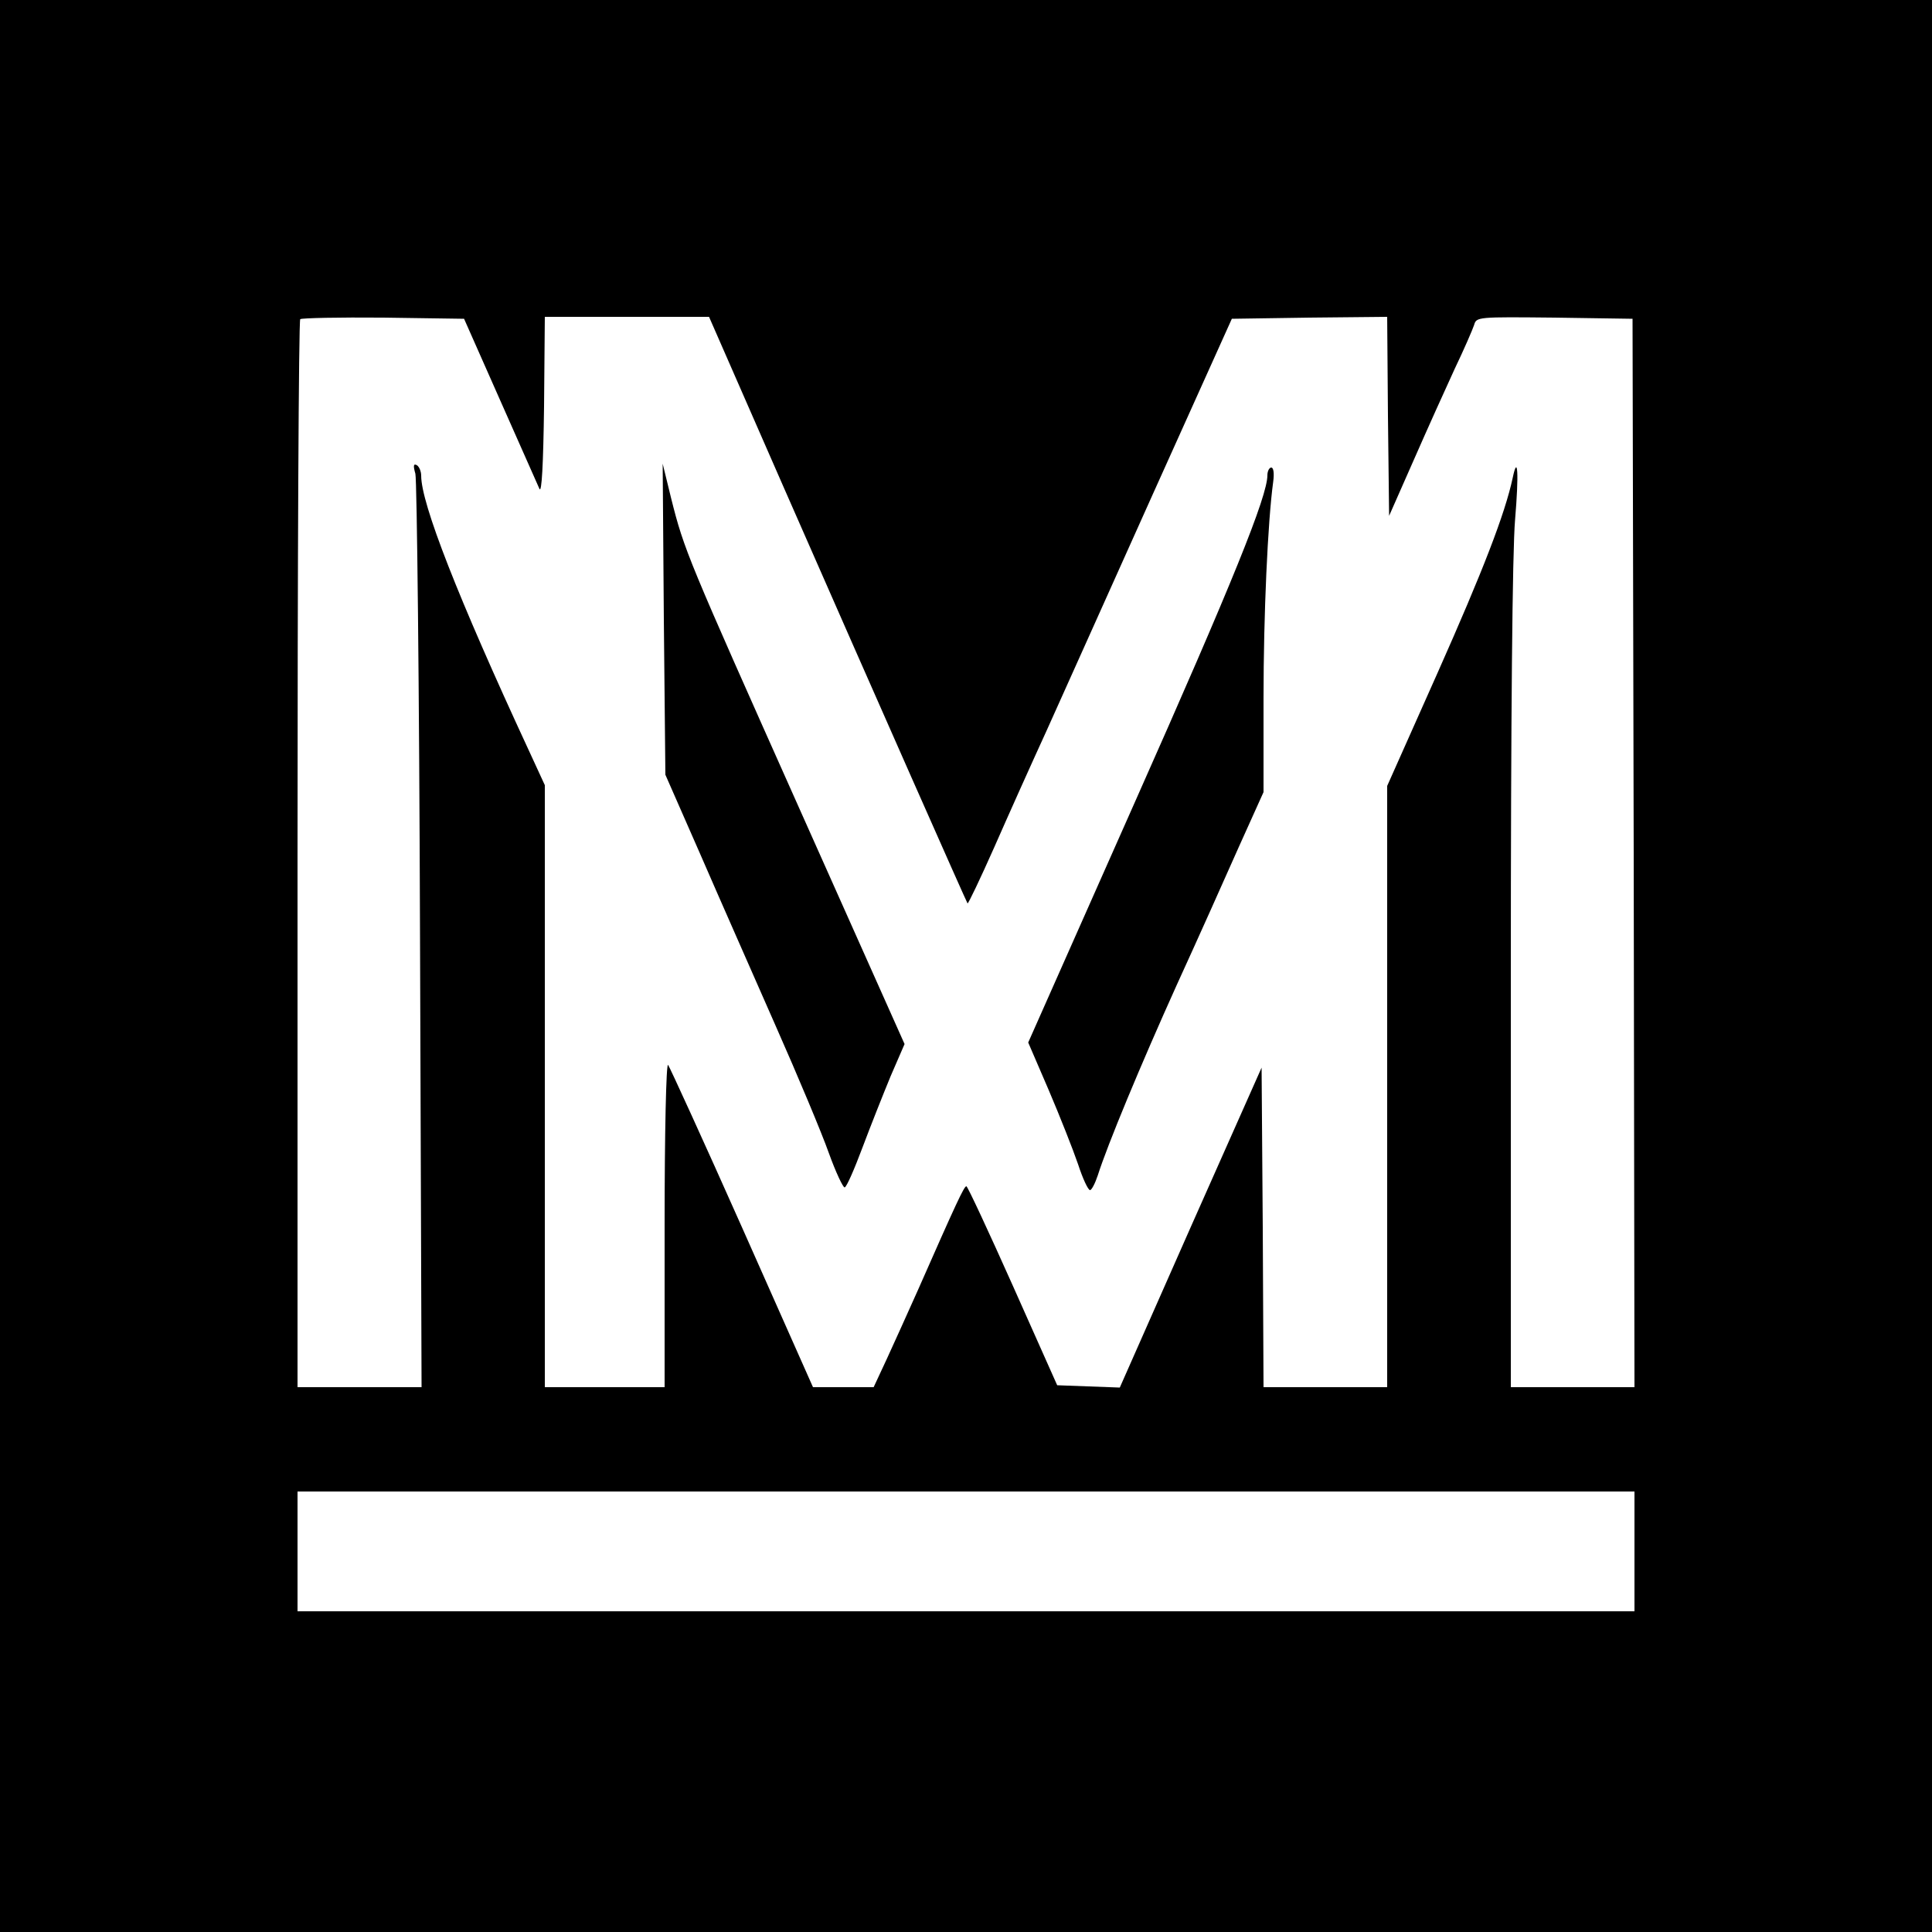
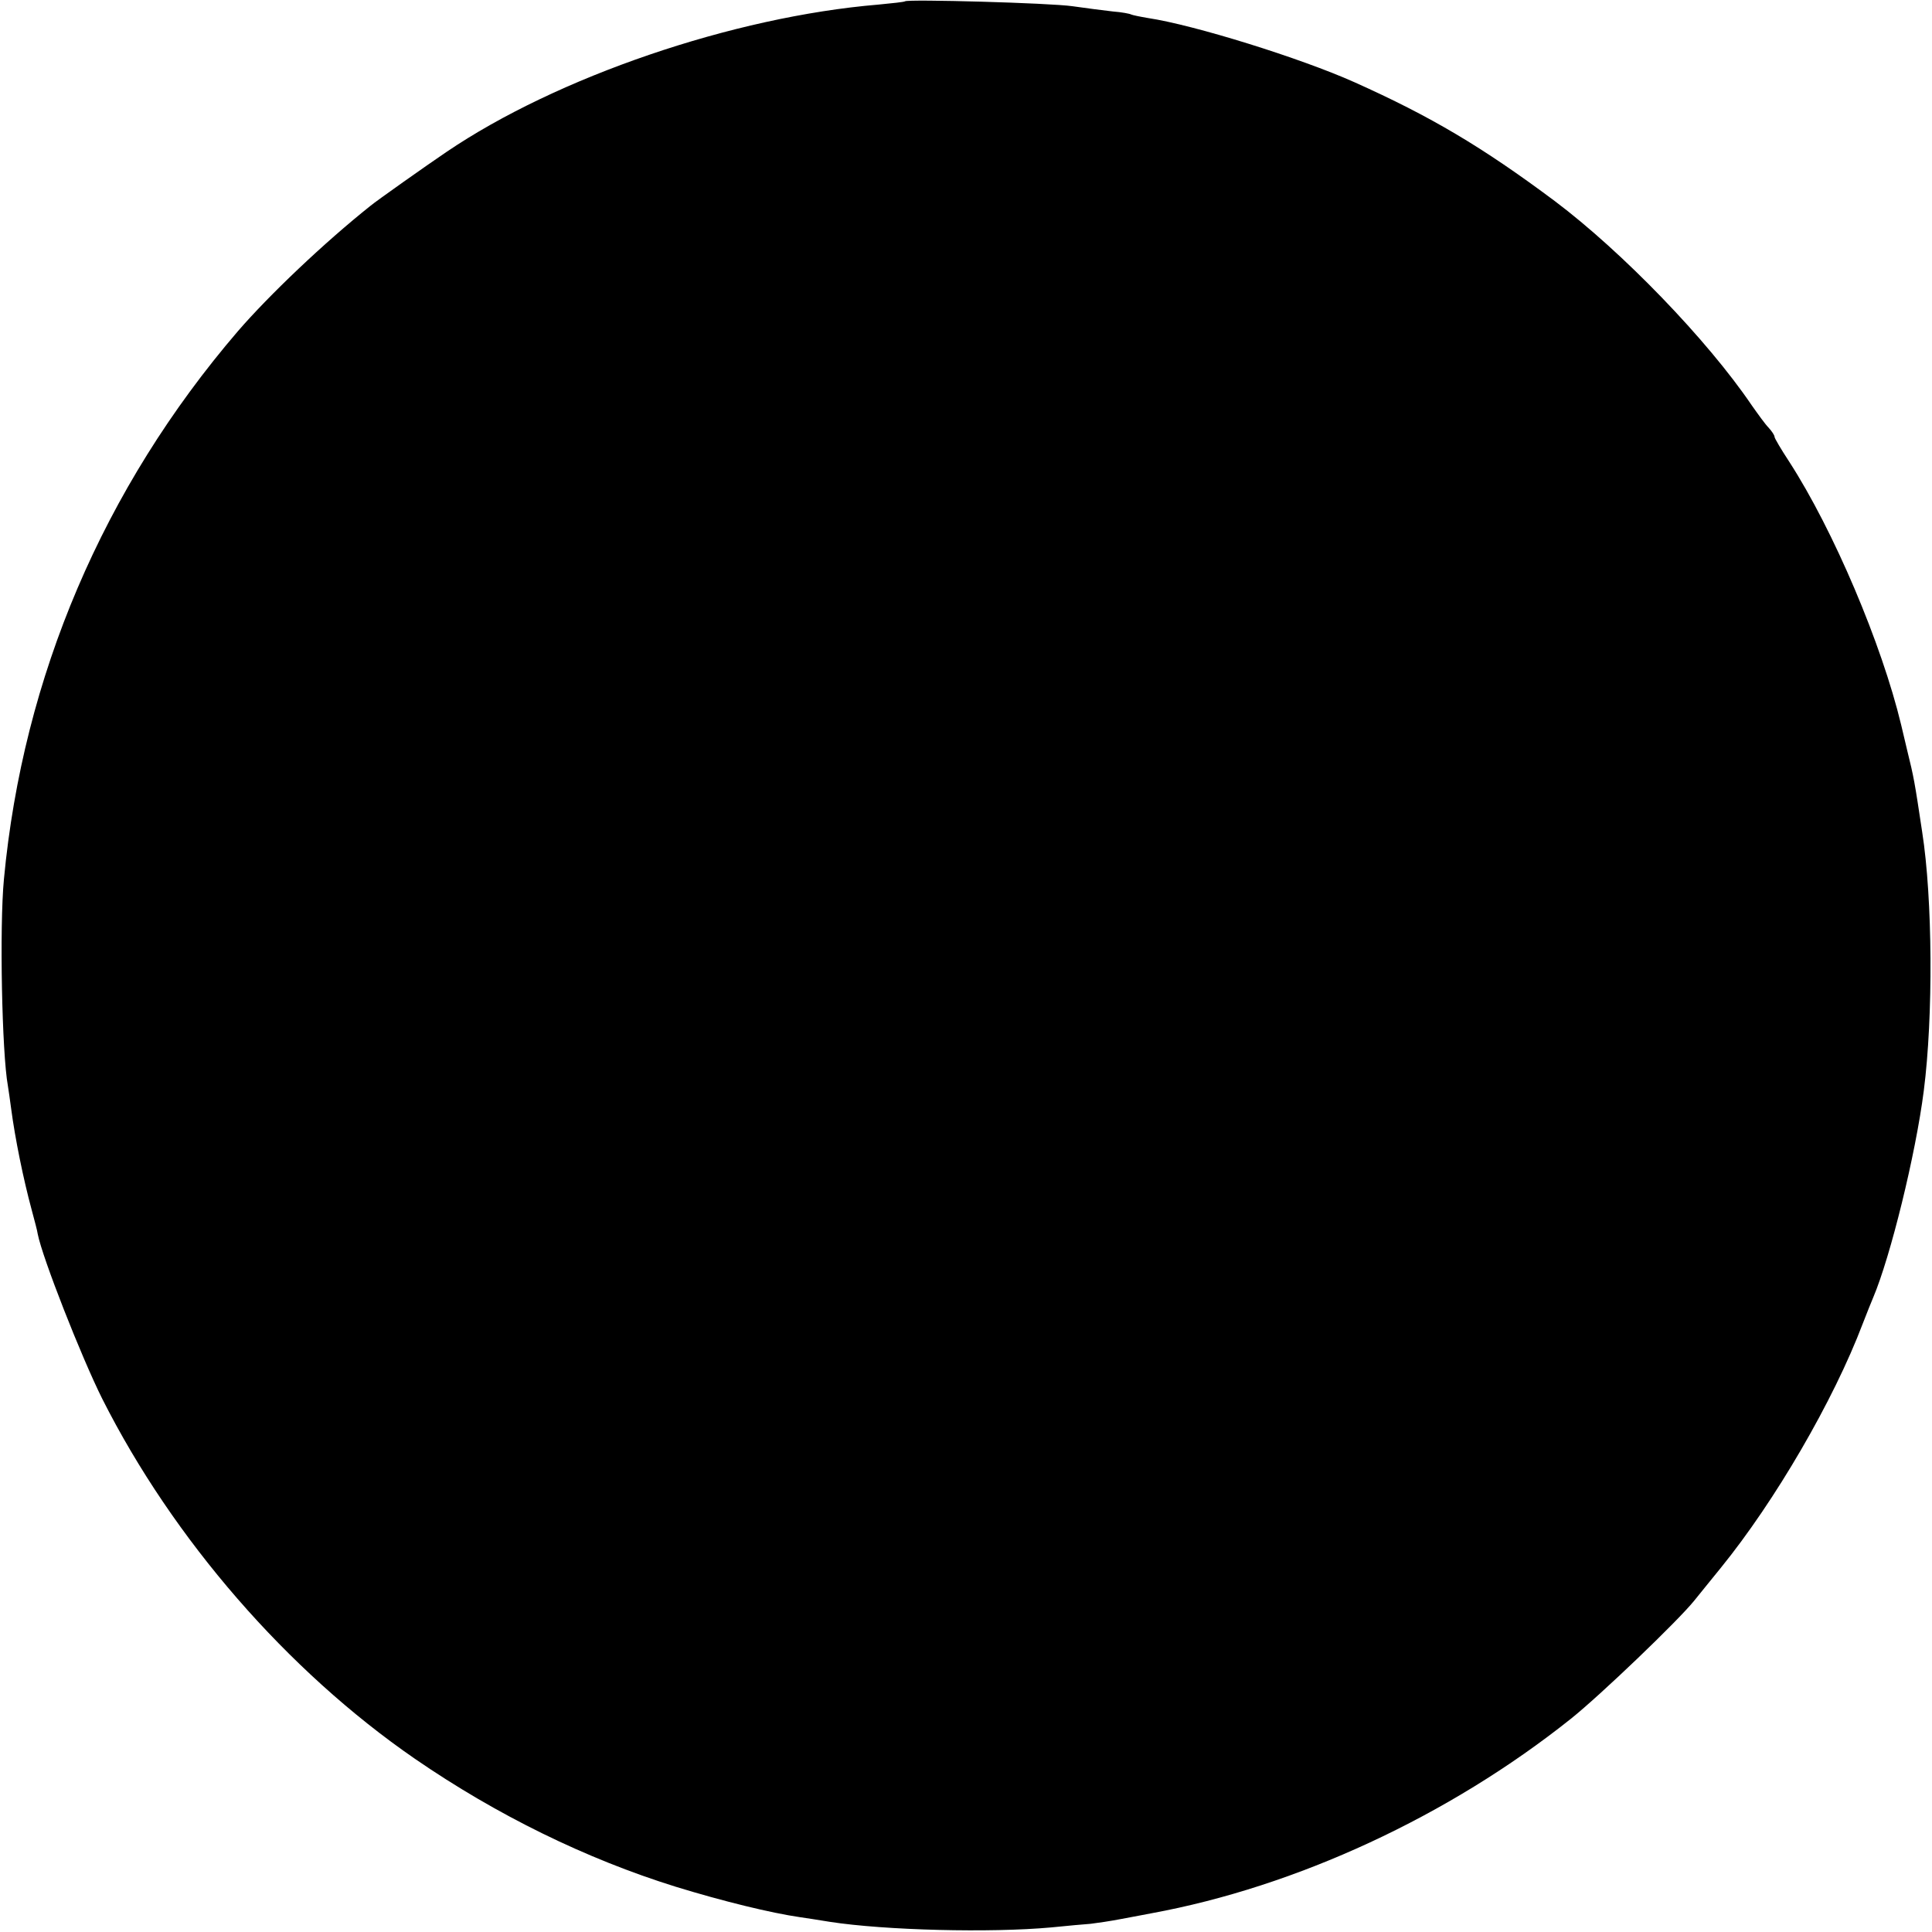
- <svg xmlns="http://www.w3.org/2000/svg" version="1.0" width="500pt" height="500pt" viewBox="0 0 500 500" preserveAspectRatio="xMidYMid meet">
-   <g transform="translate(0,500) scale(0.1,-0.1)" fill="#000000" stroke="none">
-     <path d="M0 2500 l0 -2500 2500 0 2500 0 0 2500 0 2500 -2500 0 -2500 0 0 -2500z m1294 1465 c51 -115 97 -219 102 -230 6 -13 10 63 12 213 l2 232 213 0 212 0 194 -443 c248 -565 472 -1071 475 -1075 2 -1 33 64 69 145 36 82 97 218 136 303 38 85 162 360 274 610 l205 455 201 3 201 2 2 -257 3 -258 64 145 c35 80 83 186 106 236 24 50 46 101 50 113 6 21 9 21 208 19 l202 -3 3 -1382 2 -1383 -160 0 -160 0 0 1059 c0 675 4 1106 11 1186 10 120 7 171 -6 109 -20 -94 -78 -243 -194 -504 l-131 -294 0 -778 0 -778 -160 0 -160 0 -2 414 -3 413 -184 -414 -183 -414 -81 3 -81 3 -115 258 c-63 141 -117 257 -120 257 -6 0 -26 -43 -126 -270 -26 -58 -62 -138 -80 -177 l-34 -73 -78 0 -79 0 -183 412 c-101 227 -188 417 -192 422 -5 6 -9 -178 -9 -412 l0 -422 -155 0 -155 0 0 779 0 779 -41 89 c-185 399 -279 640 -279 712 0 11 -5 23 -11 27 -9 5 -10 -1 -4 -22 4 -16 10 -554 12 -1196 l4 -1168 -160 0 -161 0 0 1378 c0 758 3 1382 7 1386 4 3 101 5 215 4 l209 -3 93 -210z m2936 -2980 l0 -155 -1730 0 -1730 0 0 155 0 155 1730 0 1730 0 0 -155z" />
-     <path d="M1718 3397 l4 -402 90 -205 c49 -113 137 -312 195 -444 58 -131 120 -279 138 -330 18 -50 37 -90 41 -89 5 1 25 47 46 103 21 56 54 139 73 185 l36 83 -272 609 c-291 652 -298 668 -332 803 l-22 90 3 -403z" />
-     <path d="M3280 3770 c0 -54 -90 -277 -343 -846 l-276 -622 53 -123 c29 -68 63 -154 76 -192 12 -37 26 -67 31 -67 4 0 13 17 20 38 25 79 111 286 204 492 54 118 126 279 161 358 l64 142 0 243 c0 217 11 458 25 560 3 22 1 37 -5 37 -5 0 -10 -9 -10 -20z" />
+ <svg xmlns="http://www.w3.org/2000/svg" version="1.0" width="589pt" height="589pt" viewBox="0 0 589 589" preserveAspectRatio="xMidYMid meet">
+   <g transform="translate(0,589) scale(0.1,-0.1)" fill="#000000" stroke="none">
+     <path d="M2759 5886 c-2 -2 -39 -6 -81 -10 -443 -37 -981 -221 -1318 -450 -62 -42 -212 -148 -230 -163 -142 -113 -310 -273 -405 -383 -410 -478 -655 -1053 -713 -1670 -14 -146 -6 -532 12 -630 2 -14 7 -45 10 -70 12 -91 37 -214 63 -310 8 -30 17 -63 18 -72 14 -72 133 -375 197 -503 216 -428 564 -829 953 -1097 250 -172 522 -305 795 -390 143 -44 290 -80 380 -93 14 -2 54 -8 90 -14 168 -26 490 -34 675 -17 50 5 104 10 120 11 17 2 59 8 95 15 36 7 76 14 90 17 442 81 908 297 1279 593 89 71 326 298 376 360 11 14 48 59 81 100 165 203 344 510 433 745 13 33 27 69 32 80 52 123 129 434 154 630 29 226 27 585 -5 789 -23 153 -25 165 -46 250 -8 34 -16 68 -18 76 -59 246 -206 593 -341 802 -25 38 -45 72 -45 76 0 5 -8 17 -18 28 -10 10 -33 42 -52 69 -135 199 -394 467 -600 622 -221 165 -378 258 -610 362 -165 74 -490 175 -630 196 -24 4 -48 9 -52 11 -3 2 -28 7 -55 9 -26 3 -82 10 -123 16 -68 10 -503 22 -511 15z" />
  </g>
</svg>
